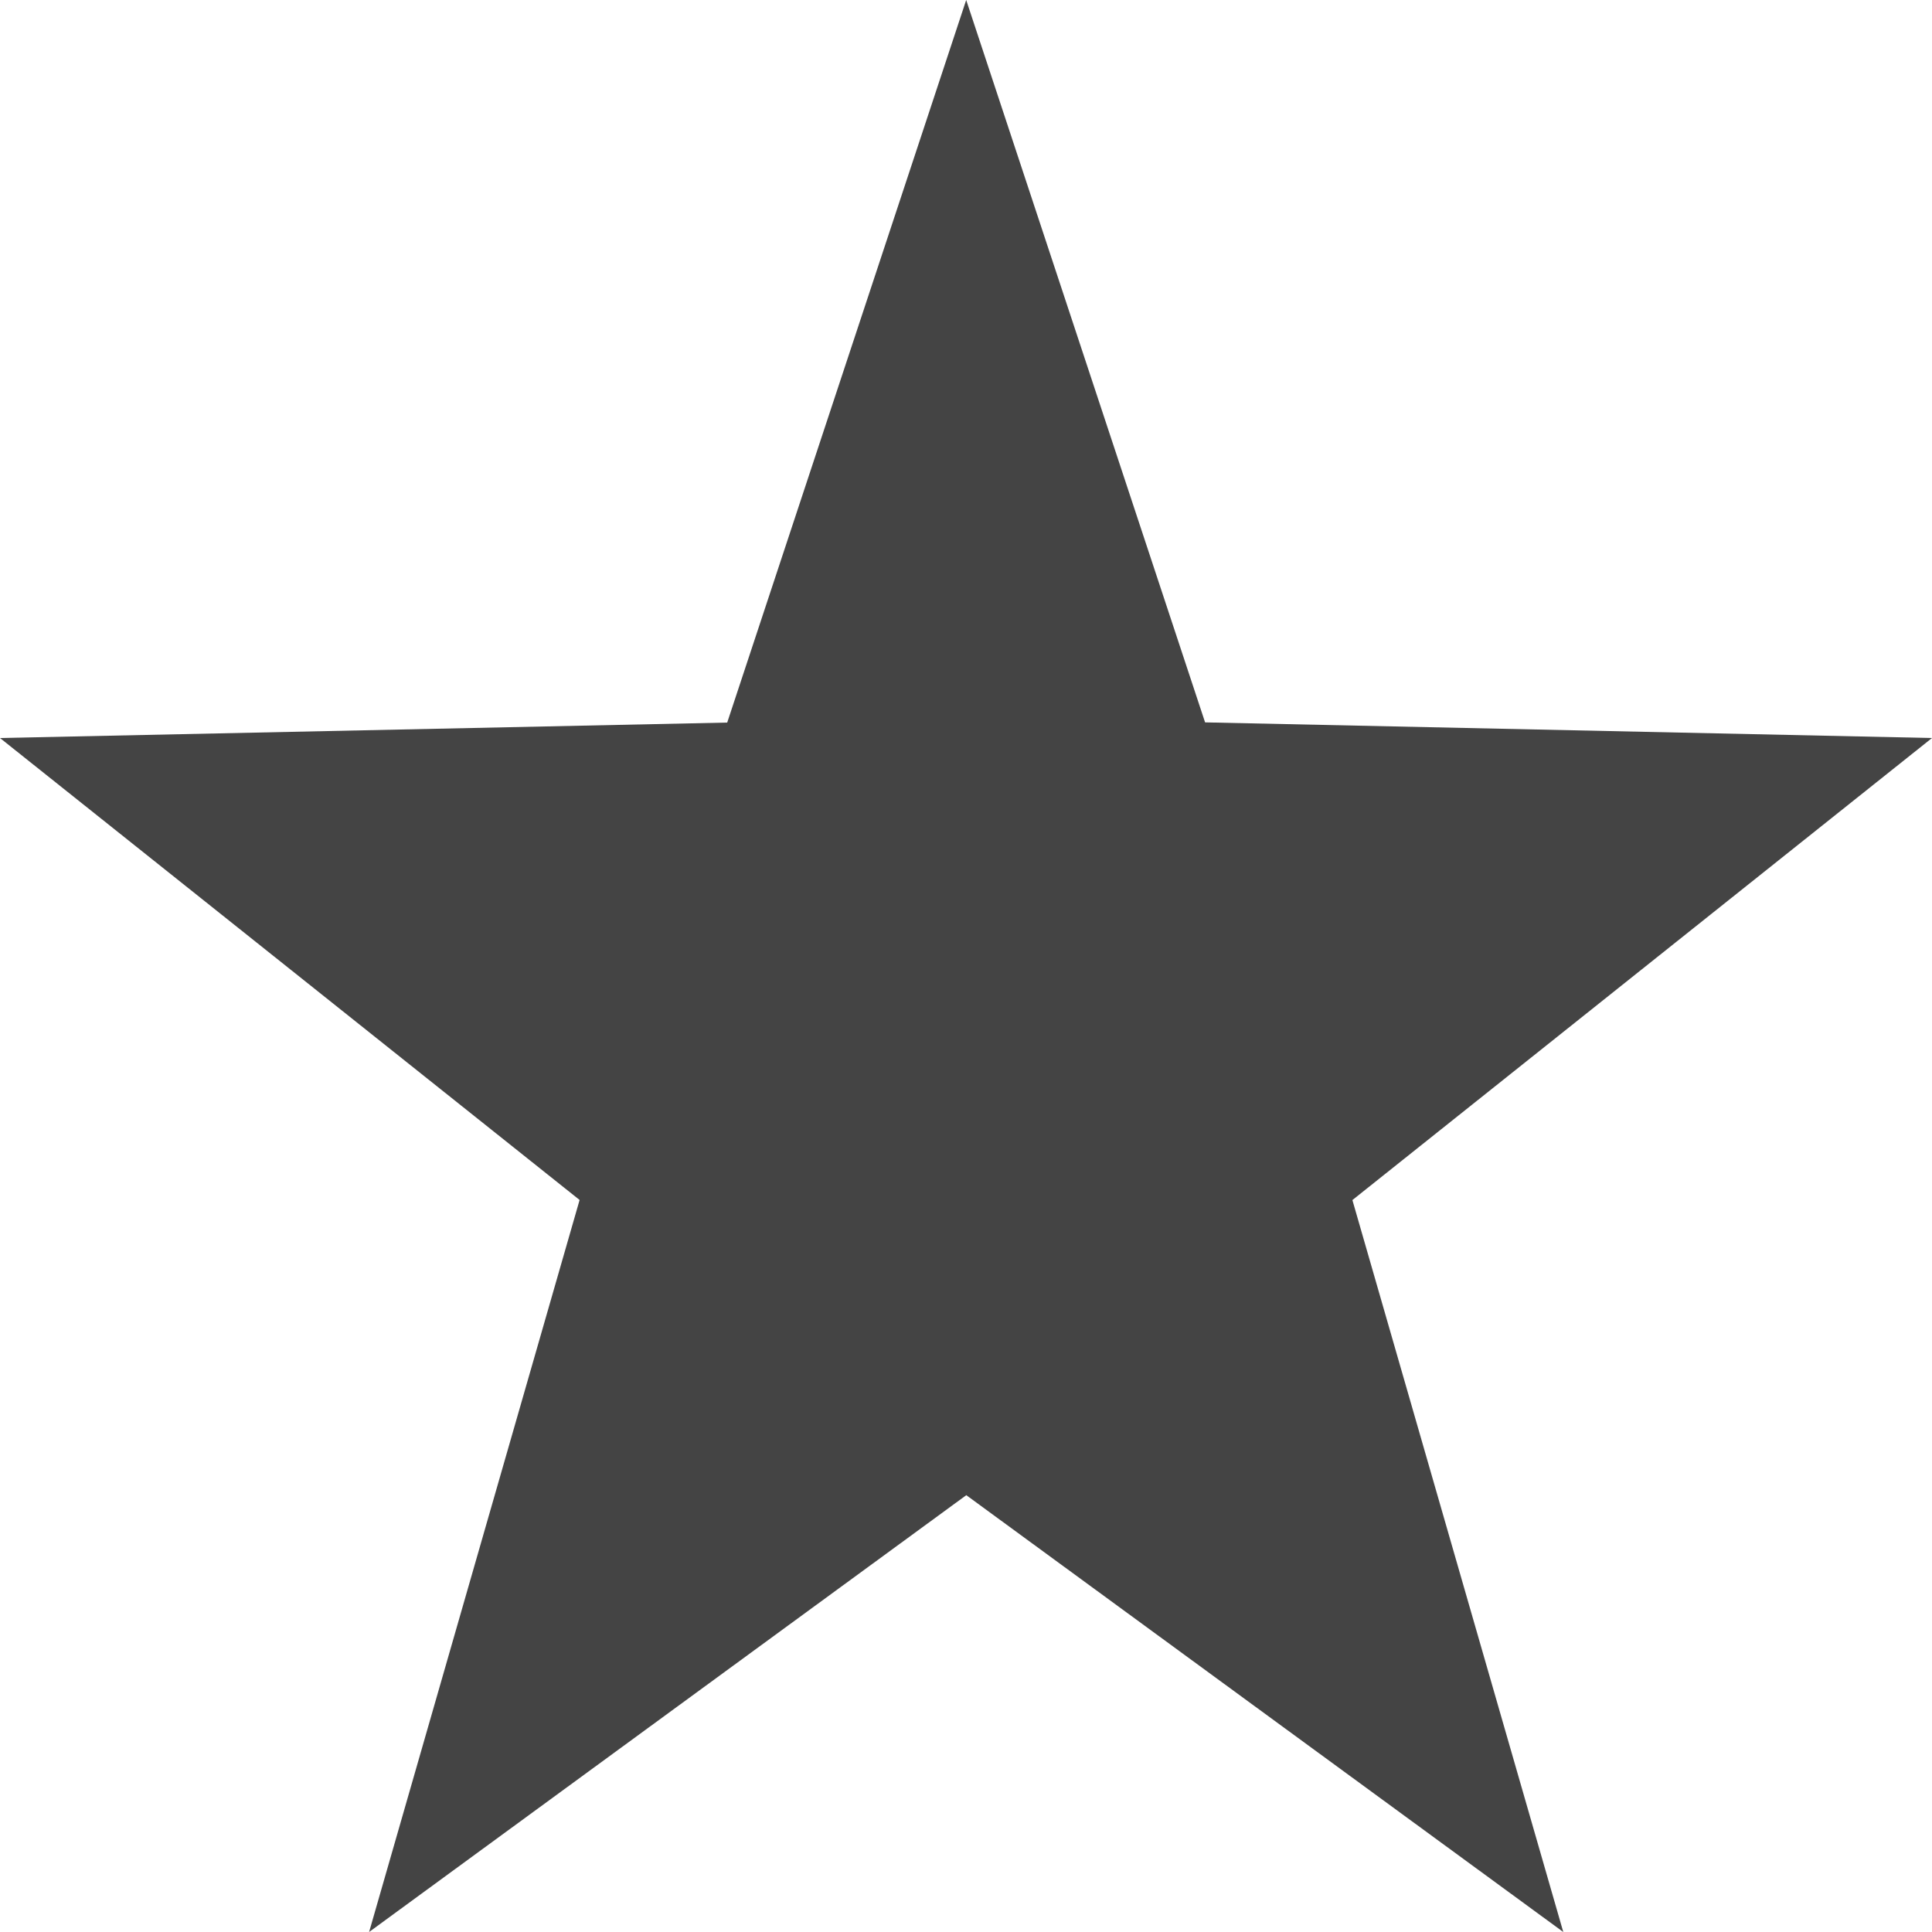
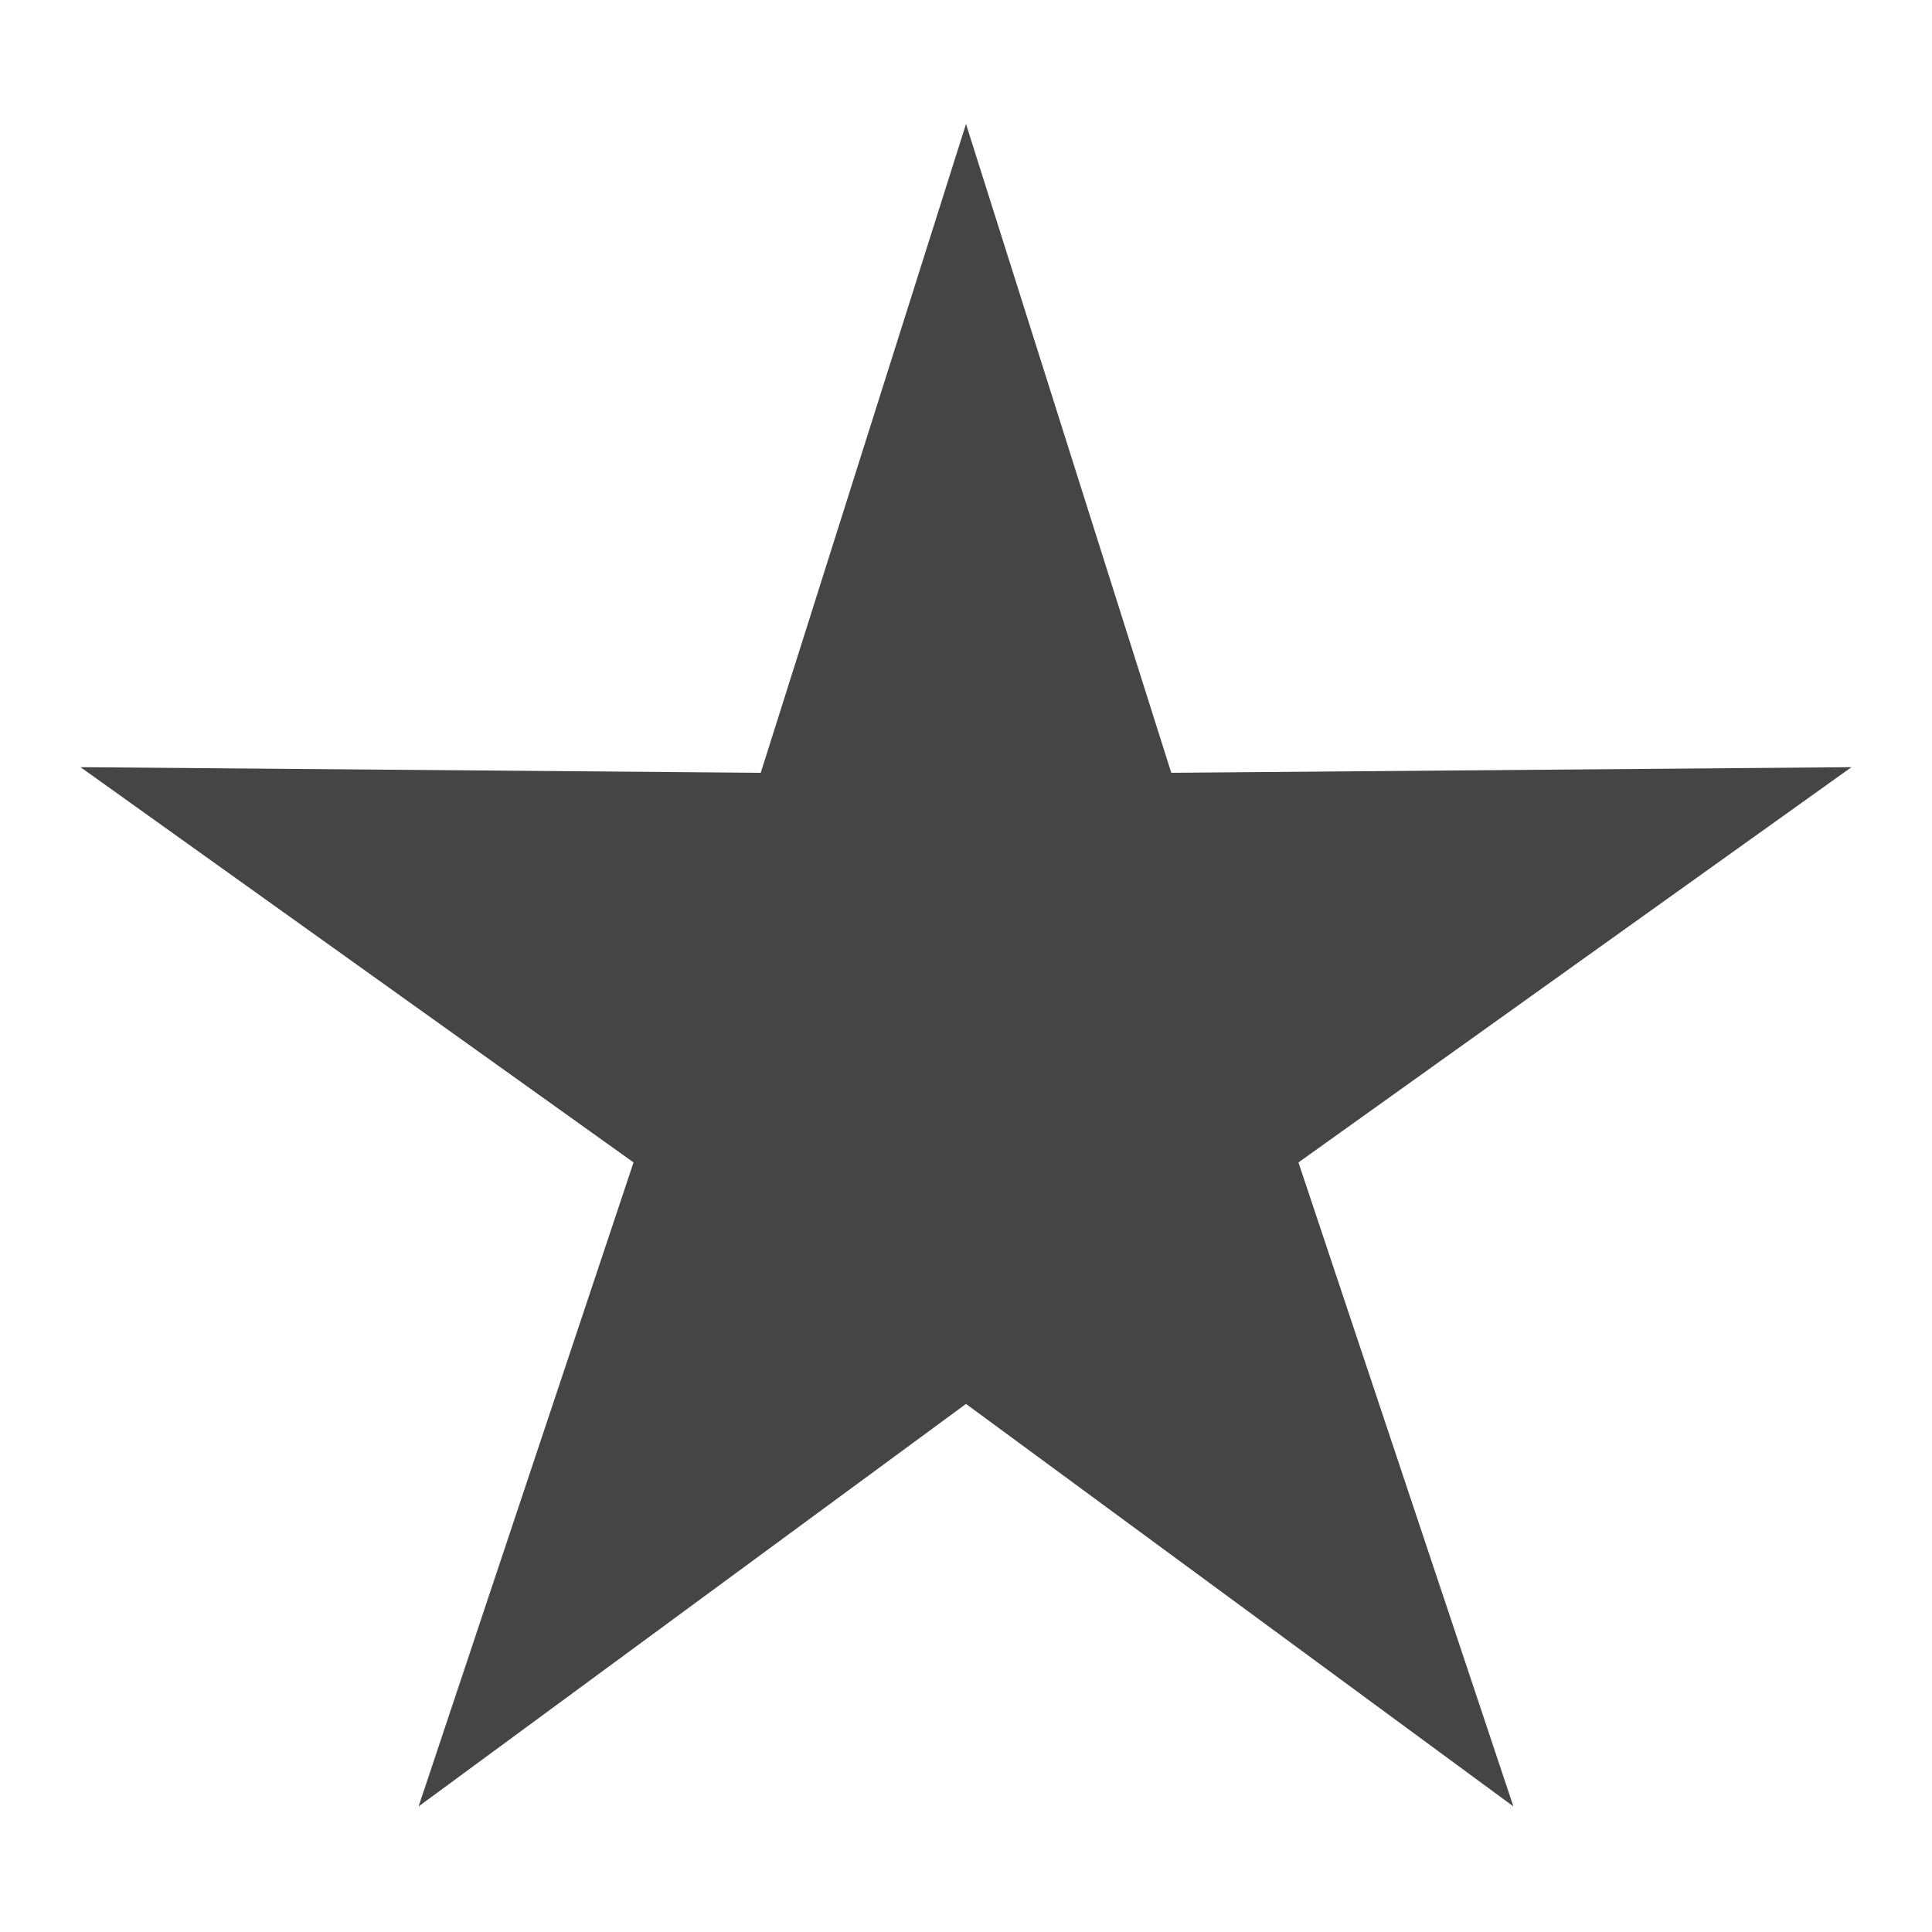
- <svg xmlns="http://www.w3.org/2000/svg" width="20" height="20" viewBox="0 0 20 20">
-   <path fill="#444" fill-rule="nonzero" d="M10.002 0l2.473 7.478L20 7.64l-6 4.783L16.183 20l-6.18-4.522L3.821 20 6 12.422 0 7.64l7.528-.16z" />
+ <svg xmlns="http://www.w3.org/2000/svg" width="24" height="24" viewBox="0 0 24 24">
+   <path d="M12,1.54L14.55,9.6,23,9.53l-6.87,4.91,2.67,8-6.8-5-6.8,5,2.67-8L1,9.53,9.45,9.6Z" style="fill:#454545" />
</svg>
